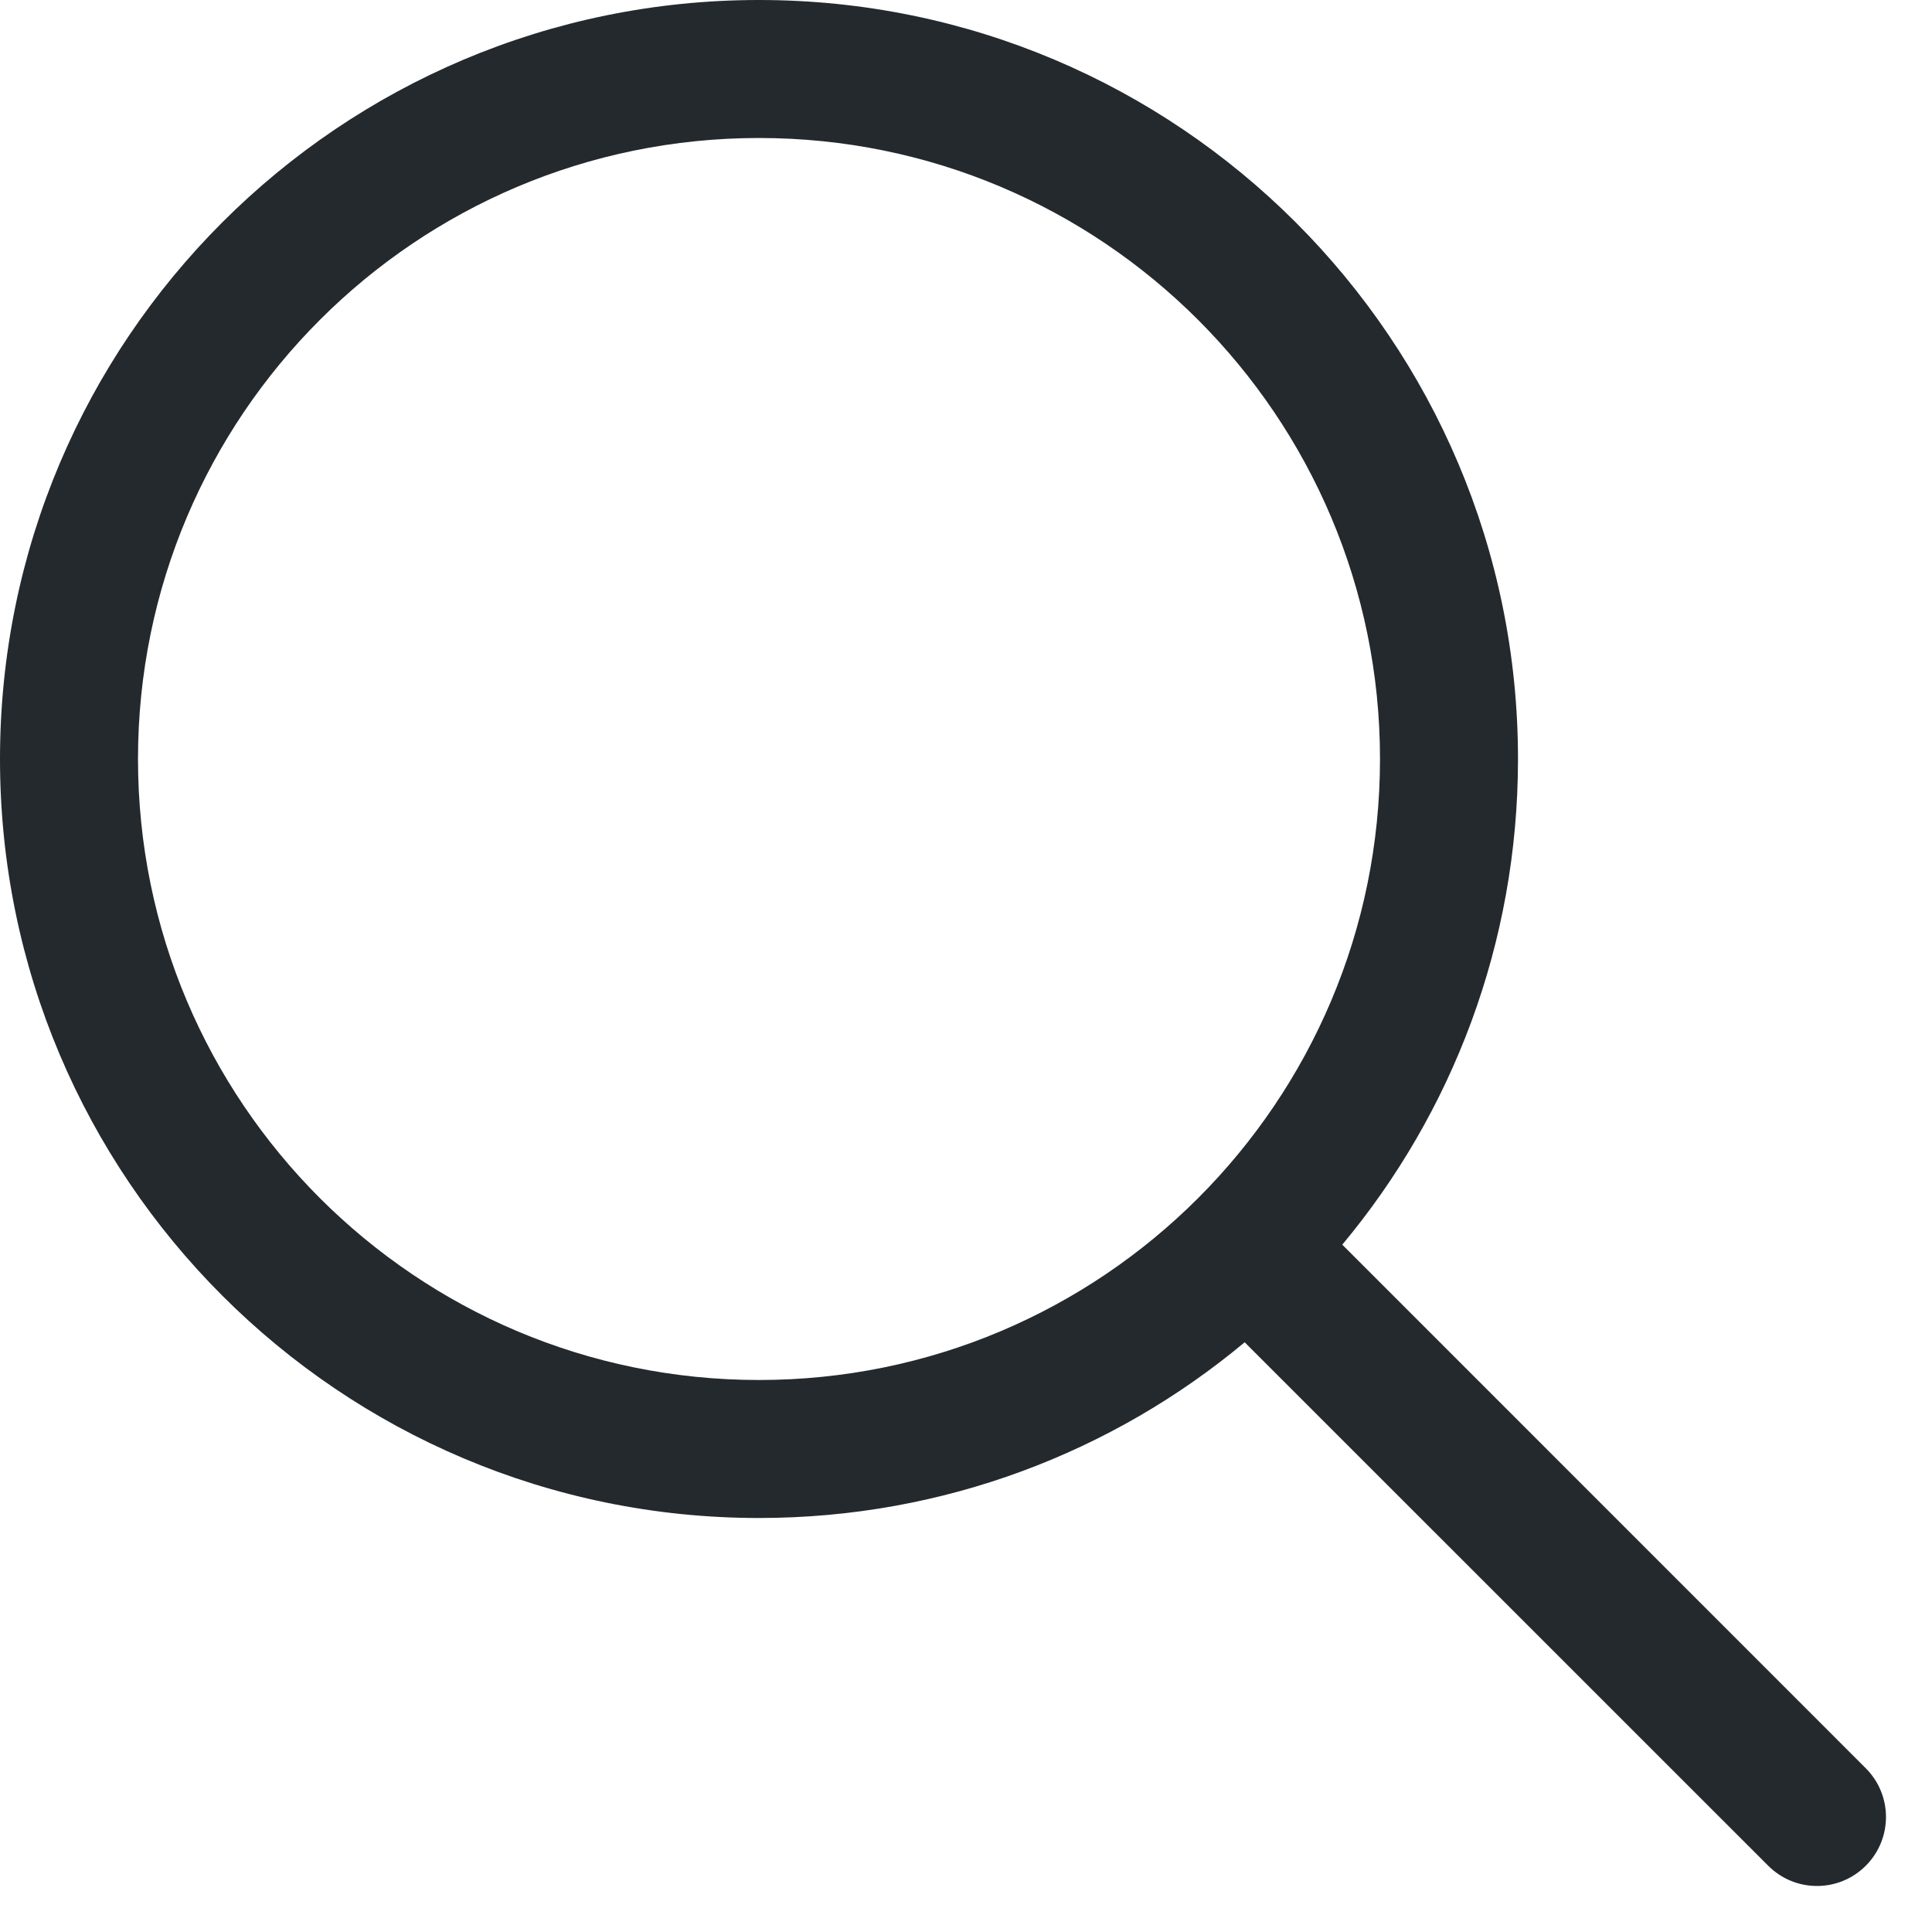
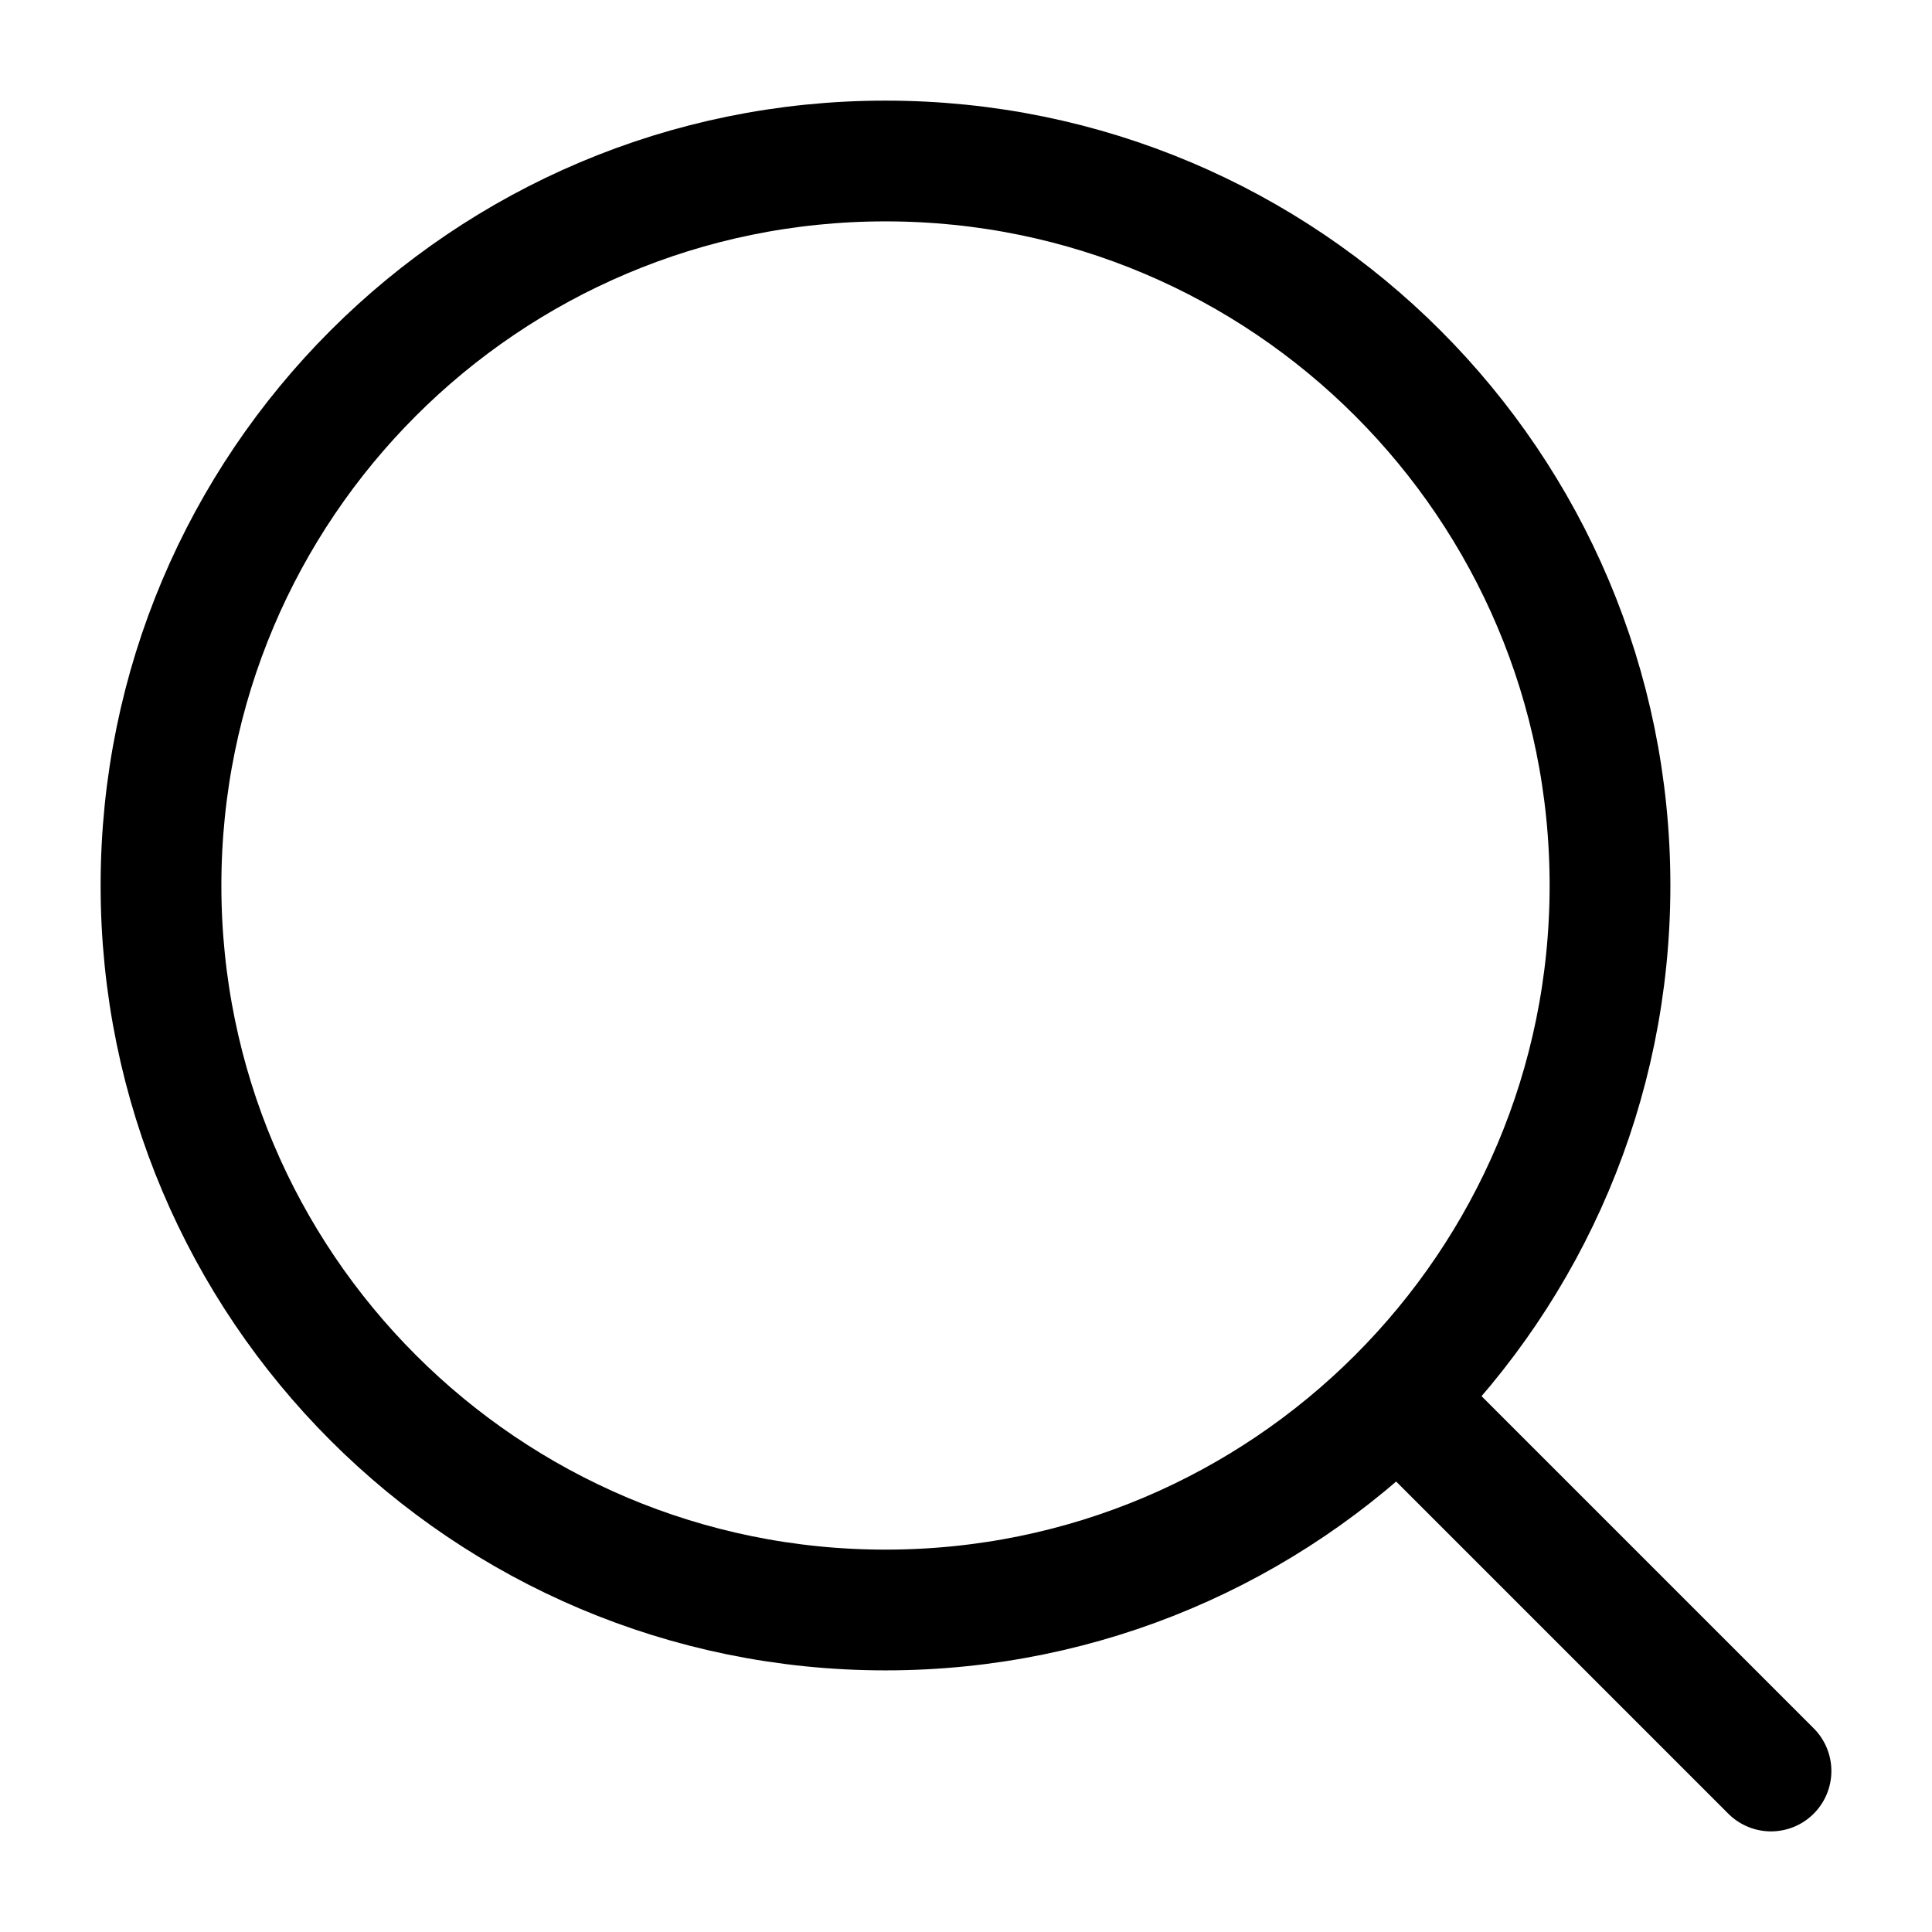
- <svg xmlns="http://www.w3.org/2000/svg" width="21" height="21" viewBox="0 0 21 21" fill="none">
-   <path fill-rule="evenodd" clip-rule="evenodd" d="M8.25 0C3.694 0 0 3.694 0 8.25C0 12.806 3.694 16.5 8.25 16.5C10.258 16.5 12.099 15.783 13.529 14.59L19.22 20.28C19.513 20.573 19.987 20.573 20.28 20.28C20.573 19.987 20.573 19.513 20.28 19.22L14.59 13.529C15.783 12.099 16.5 10.258 16.5 8.25C16.5 3.694 12.806 0 8.25 0ZM1.5 8.25C1.5 4.522 4.522 1.5 8.25 1.5C11.978 1.5 15 4.522 15 8.25C15 11.978 11.978 15 8.25 15C4.522 15 1.5 11.978 1.5 8.25Z" fill="#24292E" />
+ <svg xmlns="http://www.w3.org/2000/svg" viewBox="0 0 24 24" width="24" height="24" color="#000000" fill="none">
+   <path d="M17.5 17.5L22 22" stroke="currentColor" stroke-width="1.5" stroke-linecap="round" stroke-linejoin="round" />
+   <path d="M20 11C20 6.029 15.971 2 11 2C6.029 2 2 6.029 2 11C2 15.971 6.029 20 11 20C15.971 20 20 15.971 20 11Z" stroke="currentColor" stroke-width="1.5" stroke-linejoin="round" />
</svg>
